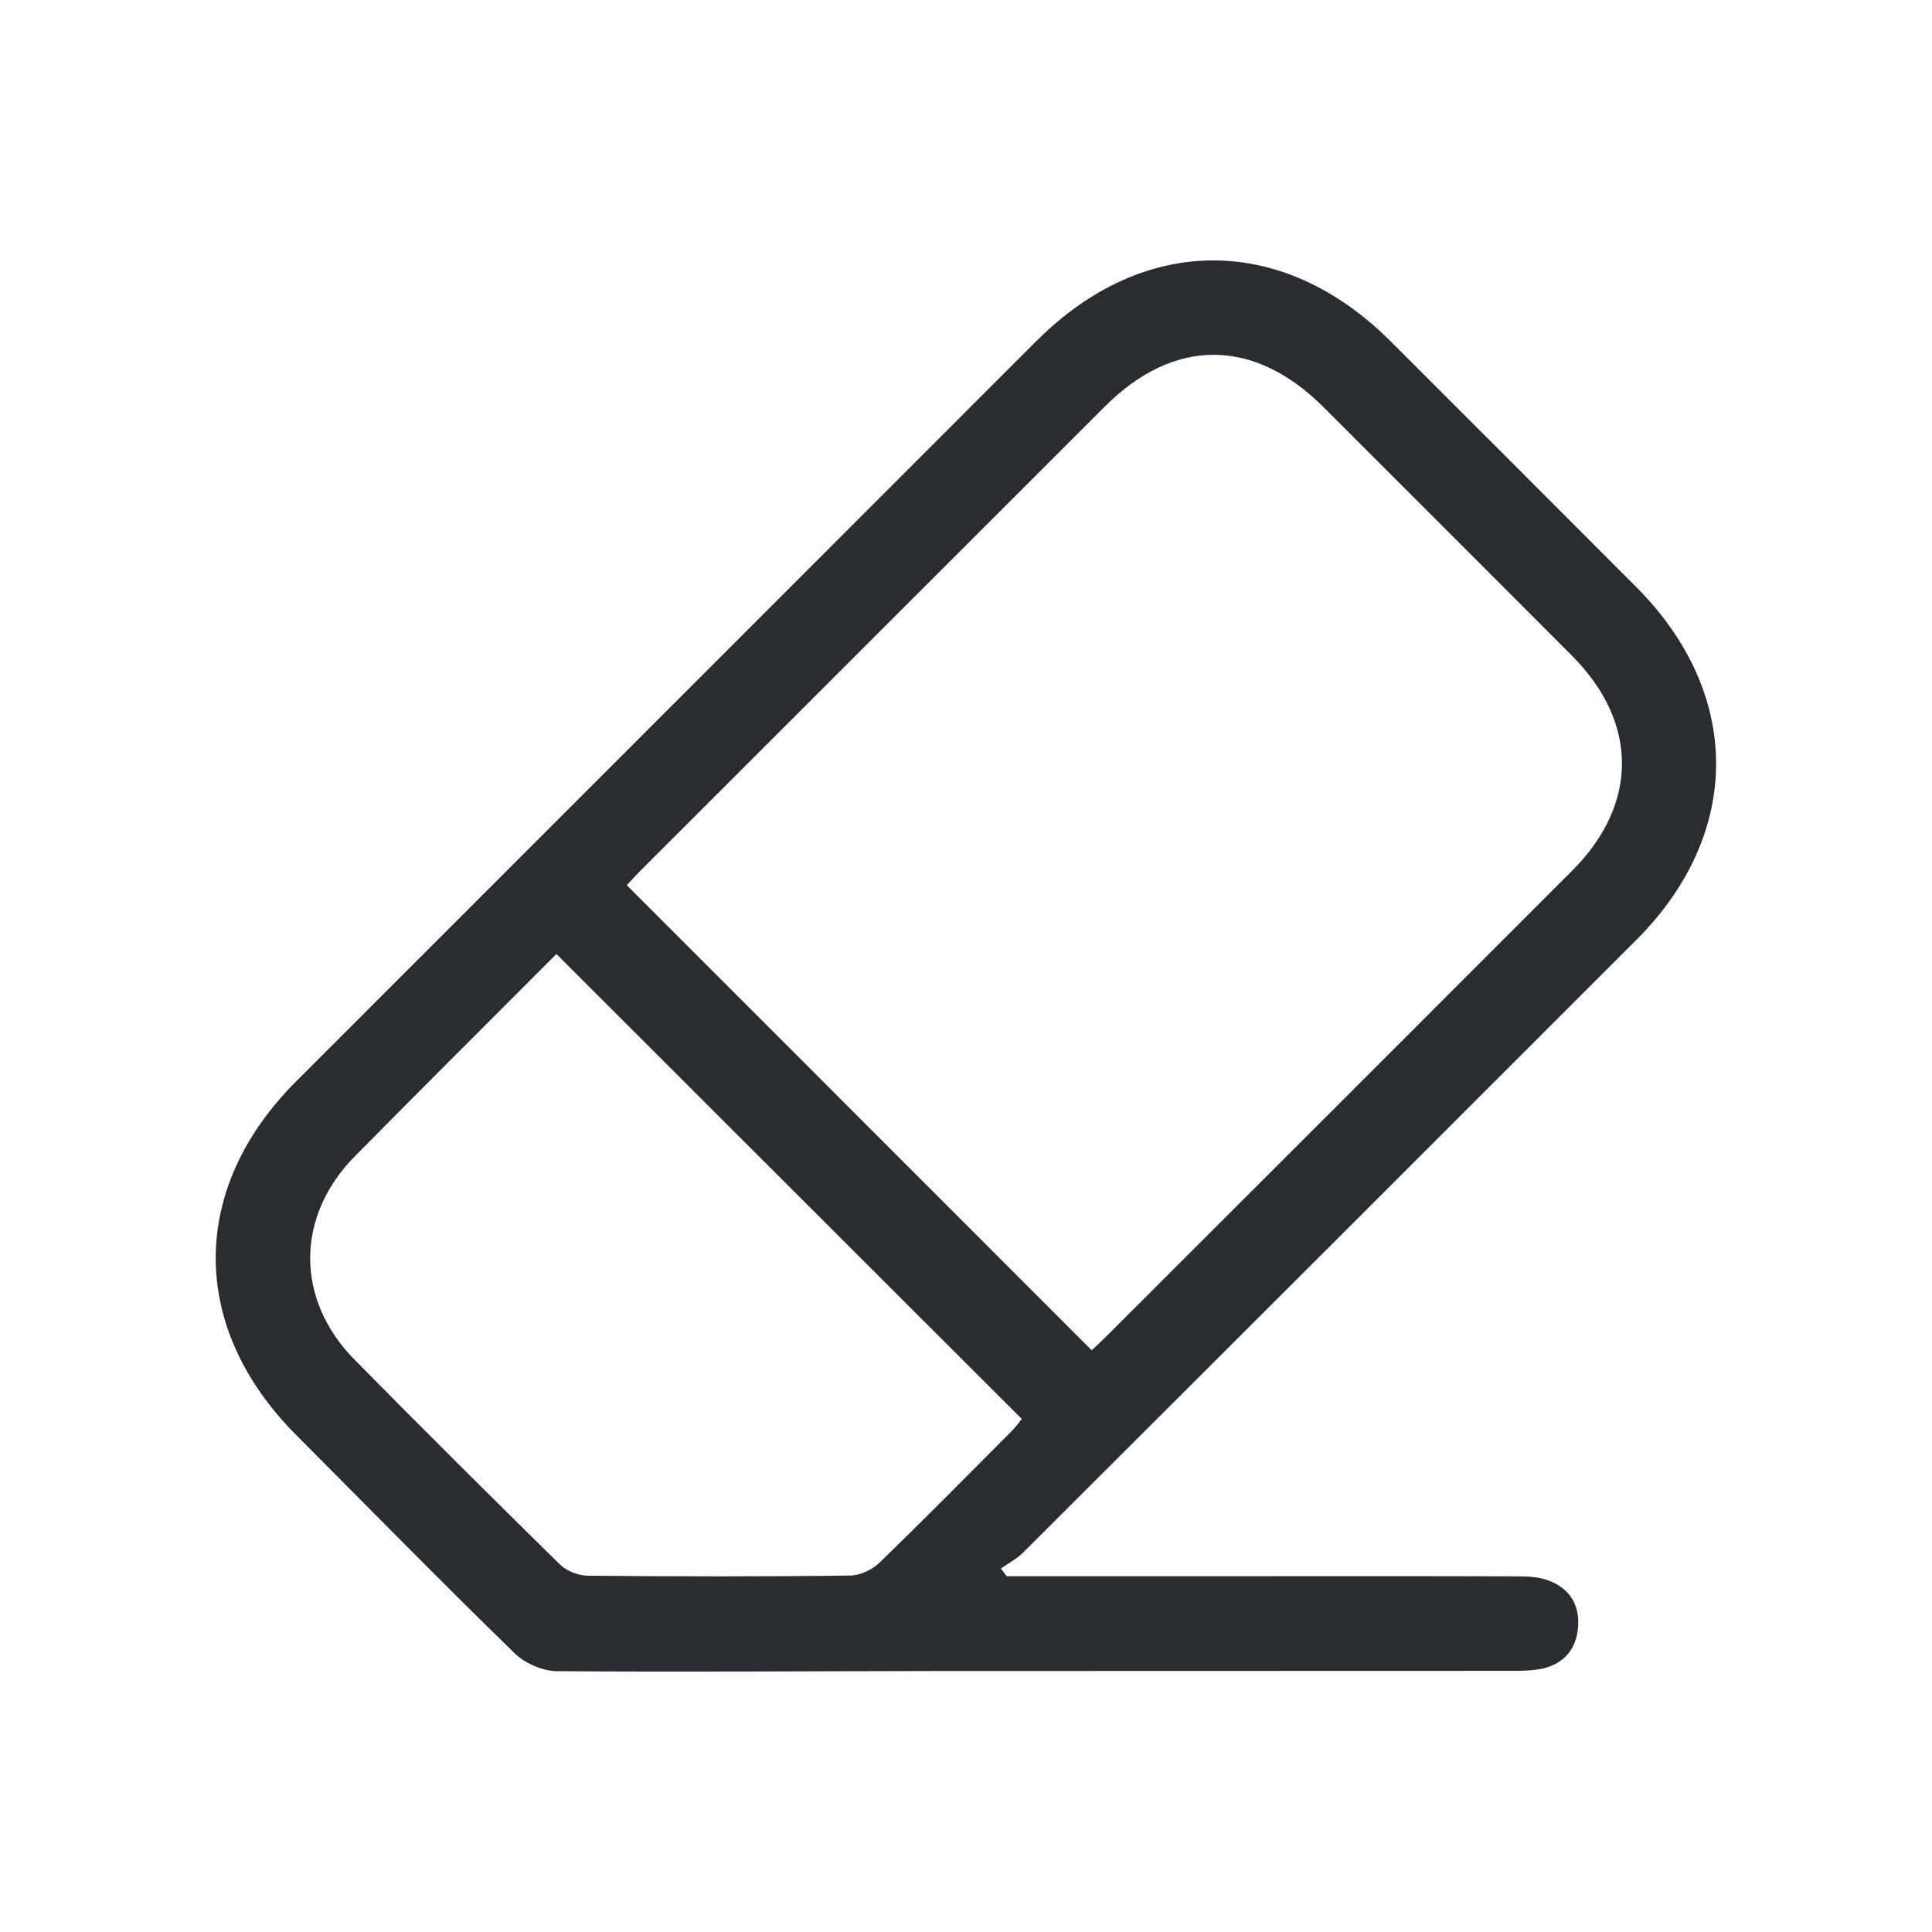
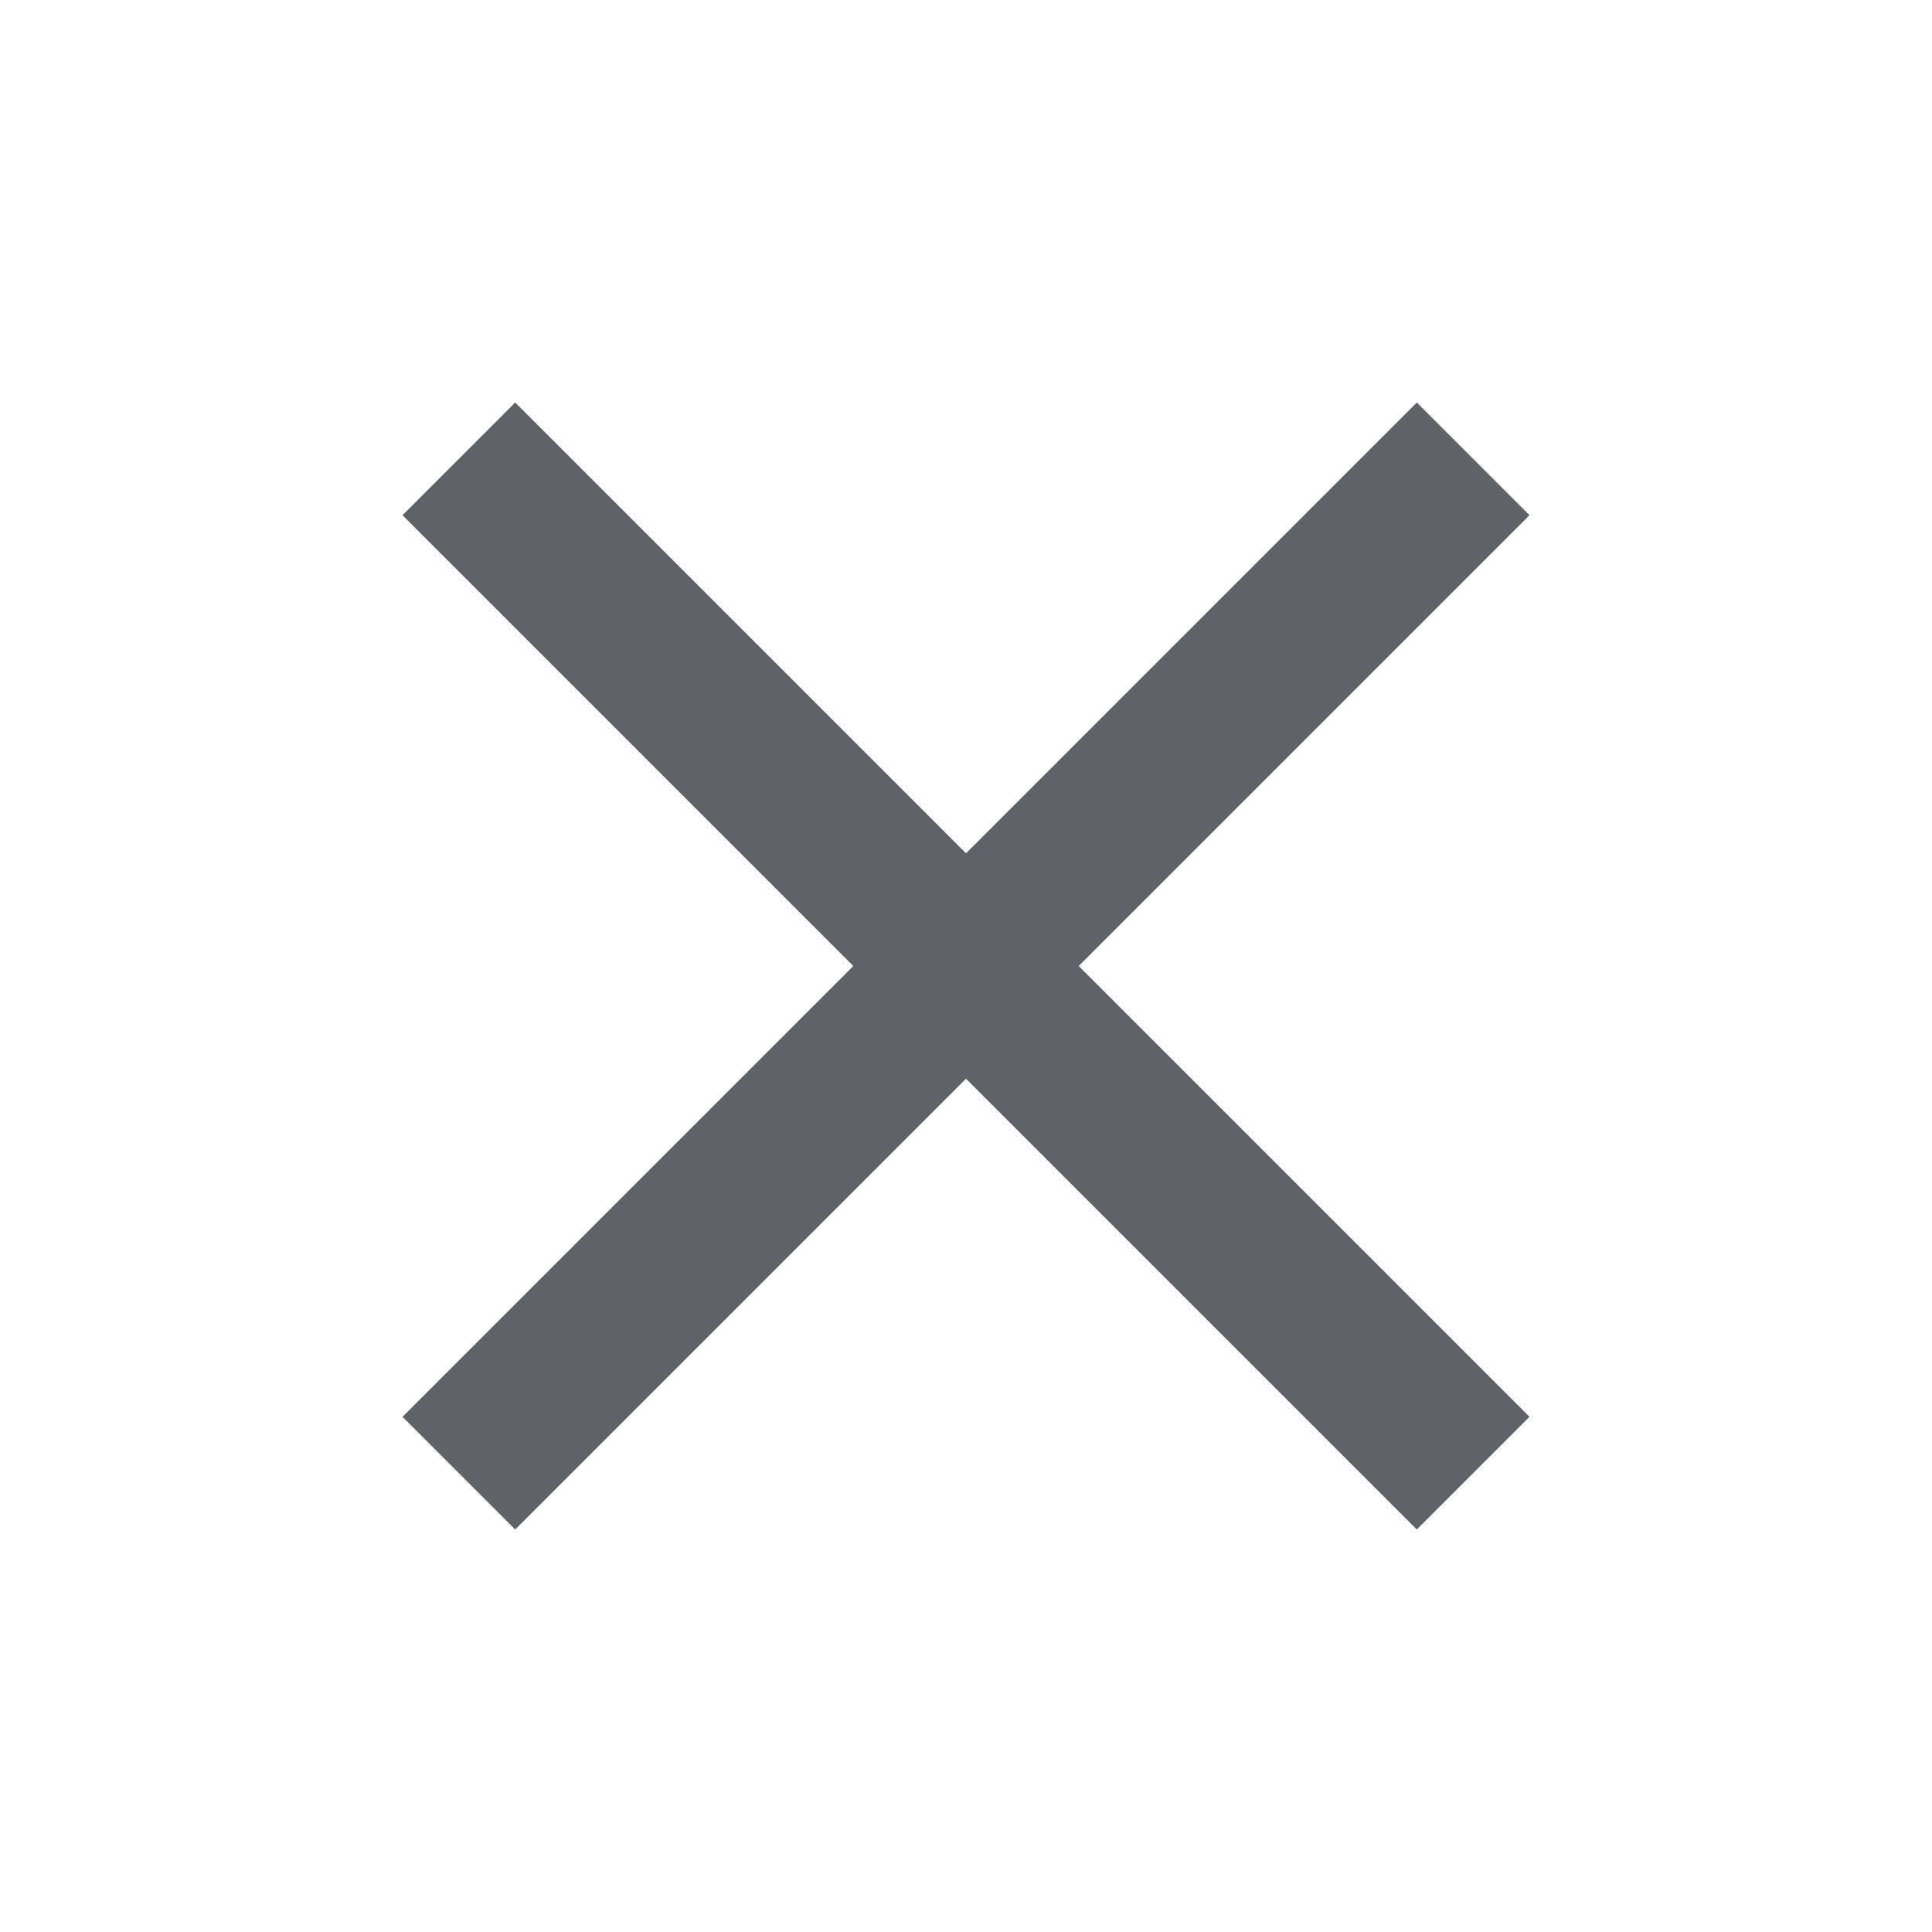
- <svg xmlns="http://www.w3.org/2000/svg" version="1.1" id="Vrstva_1" x="0px" y="0px" width="24px" height="24px" viewBox="0 0 24 24" enable-background="new 0 0 24 24" xml:space="preserve">
-   <g>
-     <path fill-rule="evenodd" clip-rule="evenodd" fill="#292D32" d="M12.505,19.58c0.933,0,1.866,0,2.8,0   c1.19,0,2.381-0.002,3.572,0.002c0.121,0,0.252,0.01,0.363,0.053c0.26,0.098,0.387,0.305,0.363,0.582   c-0.021,0.264-0.17,0.443-0.428,0.508c-0.129,0.029-0.266,0.031-0.398,0.031c-2.391,0.002-4.782,0-7.174,0.002   c-1.562,0.002-3.124,0.014-4.686,0.002c-0.178-0.002-0.398-0.098-0.527-0.225c-0.914-0.891-1.808-1.803-2.709-2.707   c-1.335-1.338-1.335-3.063-0.001-4.396c3.065-3.066,6.13-6.131,9.196-9.197c1.336-1.335,3.059-1.333,4.398,0.004   c1.018,1.017,2.035,2.034,3.051,3.052c1.322,1.325,1.324,3.061,0.006,4.381c-2.539,2.54-5.08,5.079-7.623,7.616   c-0.078,0.078-0.182,0.131-0.274,0.197C12.458,19.516,12.481,19.549,12.505,19.58z M13.561,16.773   c0.061-0.057,0.117-0.107,0.17-0.16c1.934-1.932,3.867-3.863,5.799-5.797c0.826-0.826,0.824-1.842-0.002-2.67   c-1.029-1.032-2.061-2.063-3.091-3.092c-0.861-0.859-1.852-0.862-2.708-0.008C11.815,6.958,9.903,8.87,7.99,10.782   c-0.073,0.072-0.142,0.148-0.204,0.214C9.715,12.926,11.626,14.838,13.561,16.773z M6.912,11.851   c-0.839,0.84-1.676,1.674-2.505,2.514c-0.736,0.746-0.74,1.777-0.003,2.525c0.842,0.855,1.693,1.701,2.55,2.543   c0.083,0.082,0.229,0.139,0.346,0.141c1.086,0.01,2.172,0.012,3.258-0.002c0.124,0,0.274-0.07,0.365-0.158   c0.555-0.537,1.096-1.086,1.641-1.633c0.051-0.051,0.093-0.111,0.129-0.154C10.762,15.699,8.849,13.787,6.912,11.851z" />
+ <svg xmlns="http://www.w3.org/2000/svg" width="24" height="24" viewBox="0 0 24 24">
+   <g fill="#5F6368">
+     <path d="M6.4 5 5 6.4 10.6 12 5 17.6 6.4 19l5.6-5.6 5.6 5.6 1.4-1.4-5.6-5.6L19 6.4 17.6 5 12 10.6 6.4 5z" />
  </g>
</svg>
